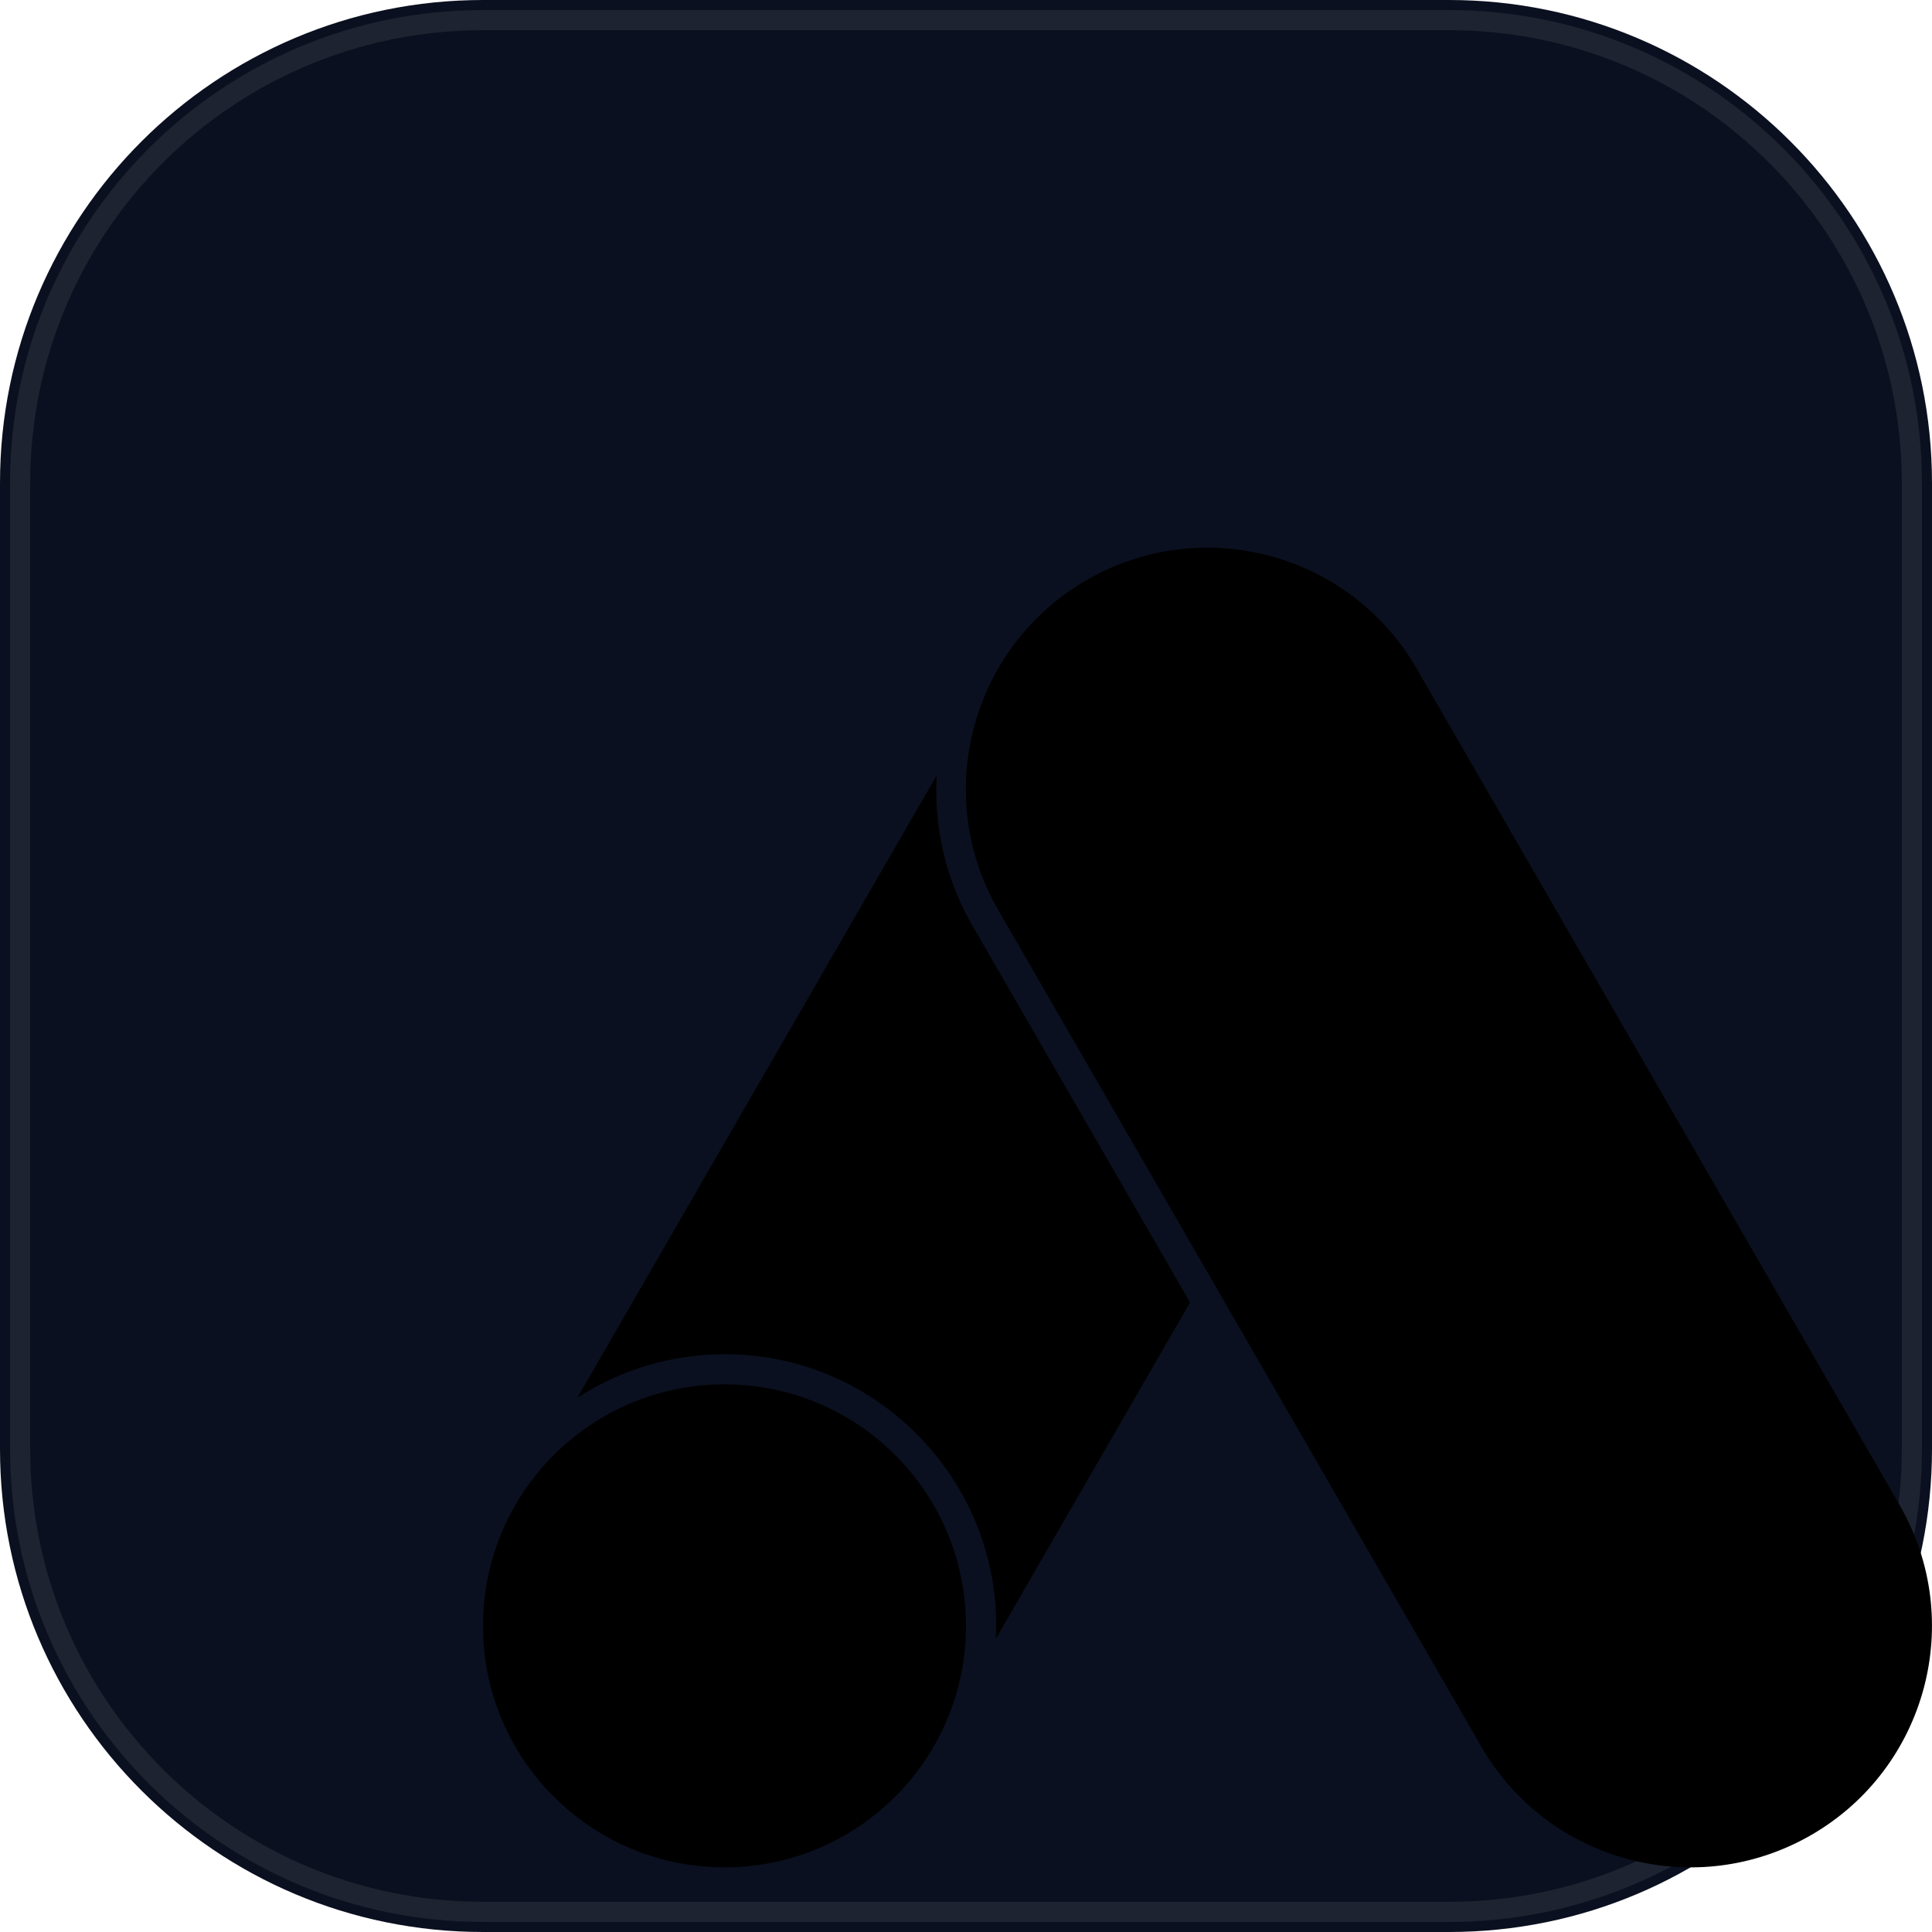
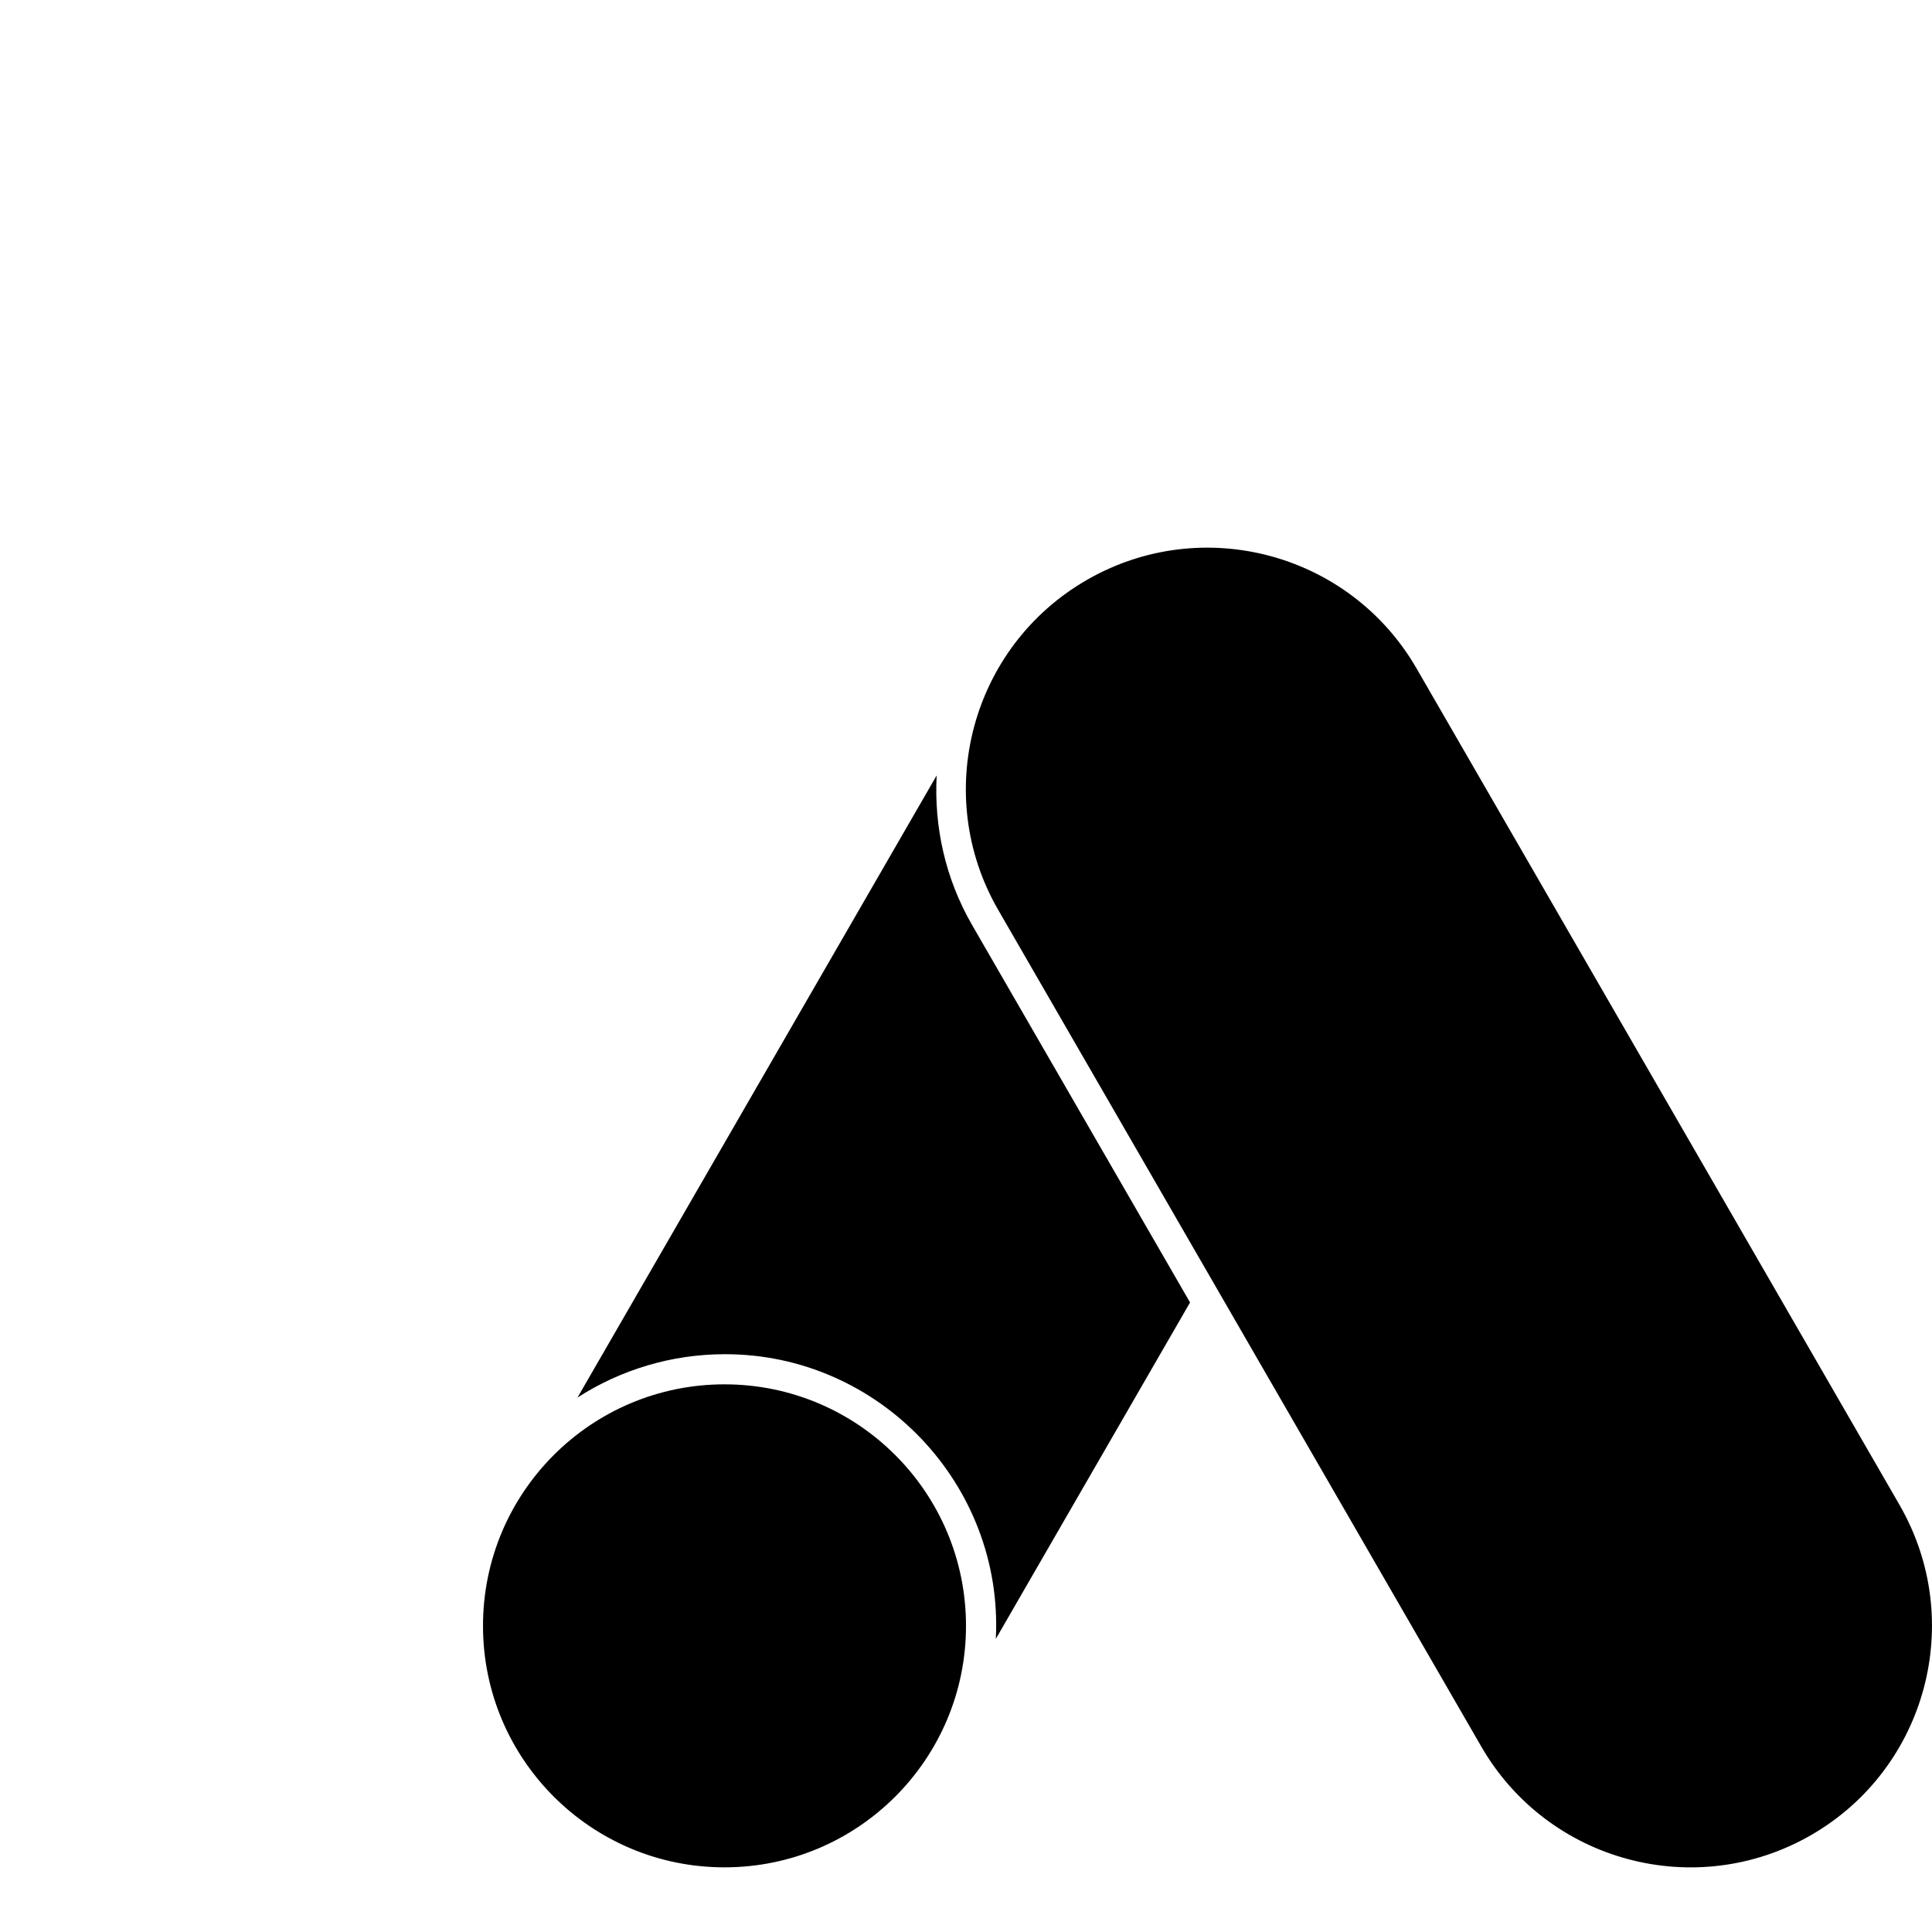
- <svg xmlns="http://www.w3.org/2000/svg" width="96" height="96" viewBox="0 0 96 96">
-   <rect width="96" height="96" rx="24" fill="#0B1020" />
-   <rect x="1" y="1" width="94" height="94" rx="23" fill="none" stroke="rgba(255,255,255,0.08)" />
+ <svg xmlns="http://www.w3.org/2000/svg" width="96" height="96" viewBox="0 0 96 96" fill="currentColor">
  <g transform="translate(48 48)">
    <g transform="translate(-24 -24) scale(3)">
      <path d="M4 22.929C1.791 22.929 0 21.138 0 18.929s1.791-4 4-4 4 1.791 4 4-1.791 4-4 4zm19.464-6L15.463 3.072C14.359 1.159 11.912.503 9.999 1.607S7.429 5.159 8.534 7.072l8.001 13.857c1.105 1.913 3.551 2.568 5.464 1.465 1.913-1.105 2.568-3.551 1.465-5.464zM7.514 4.844L1.565 15.148A4.5 4.5 0 0 1 4 14.43c2.56-.007 4.625 2.159 4.494 4.715l3.217-5.572-3.609-6.25c-.45-.779-.632-1.639-.588-2.478z" />
    </g>
  </g>
</svg>
